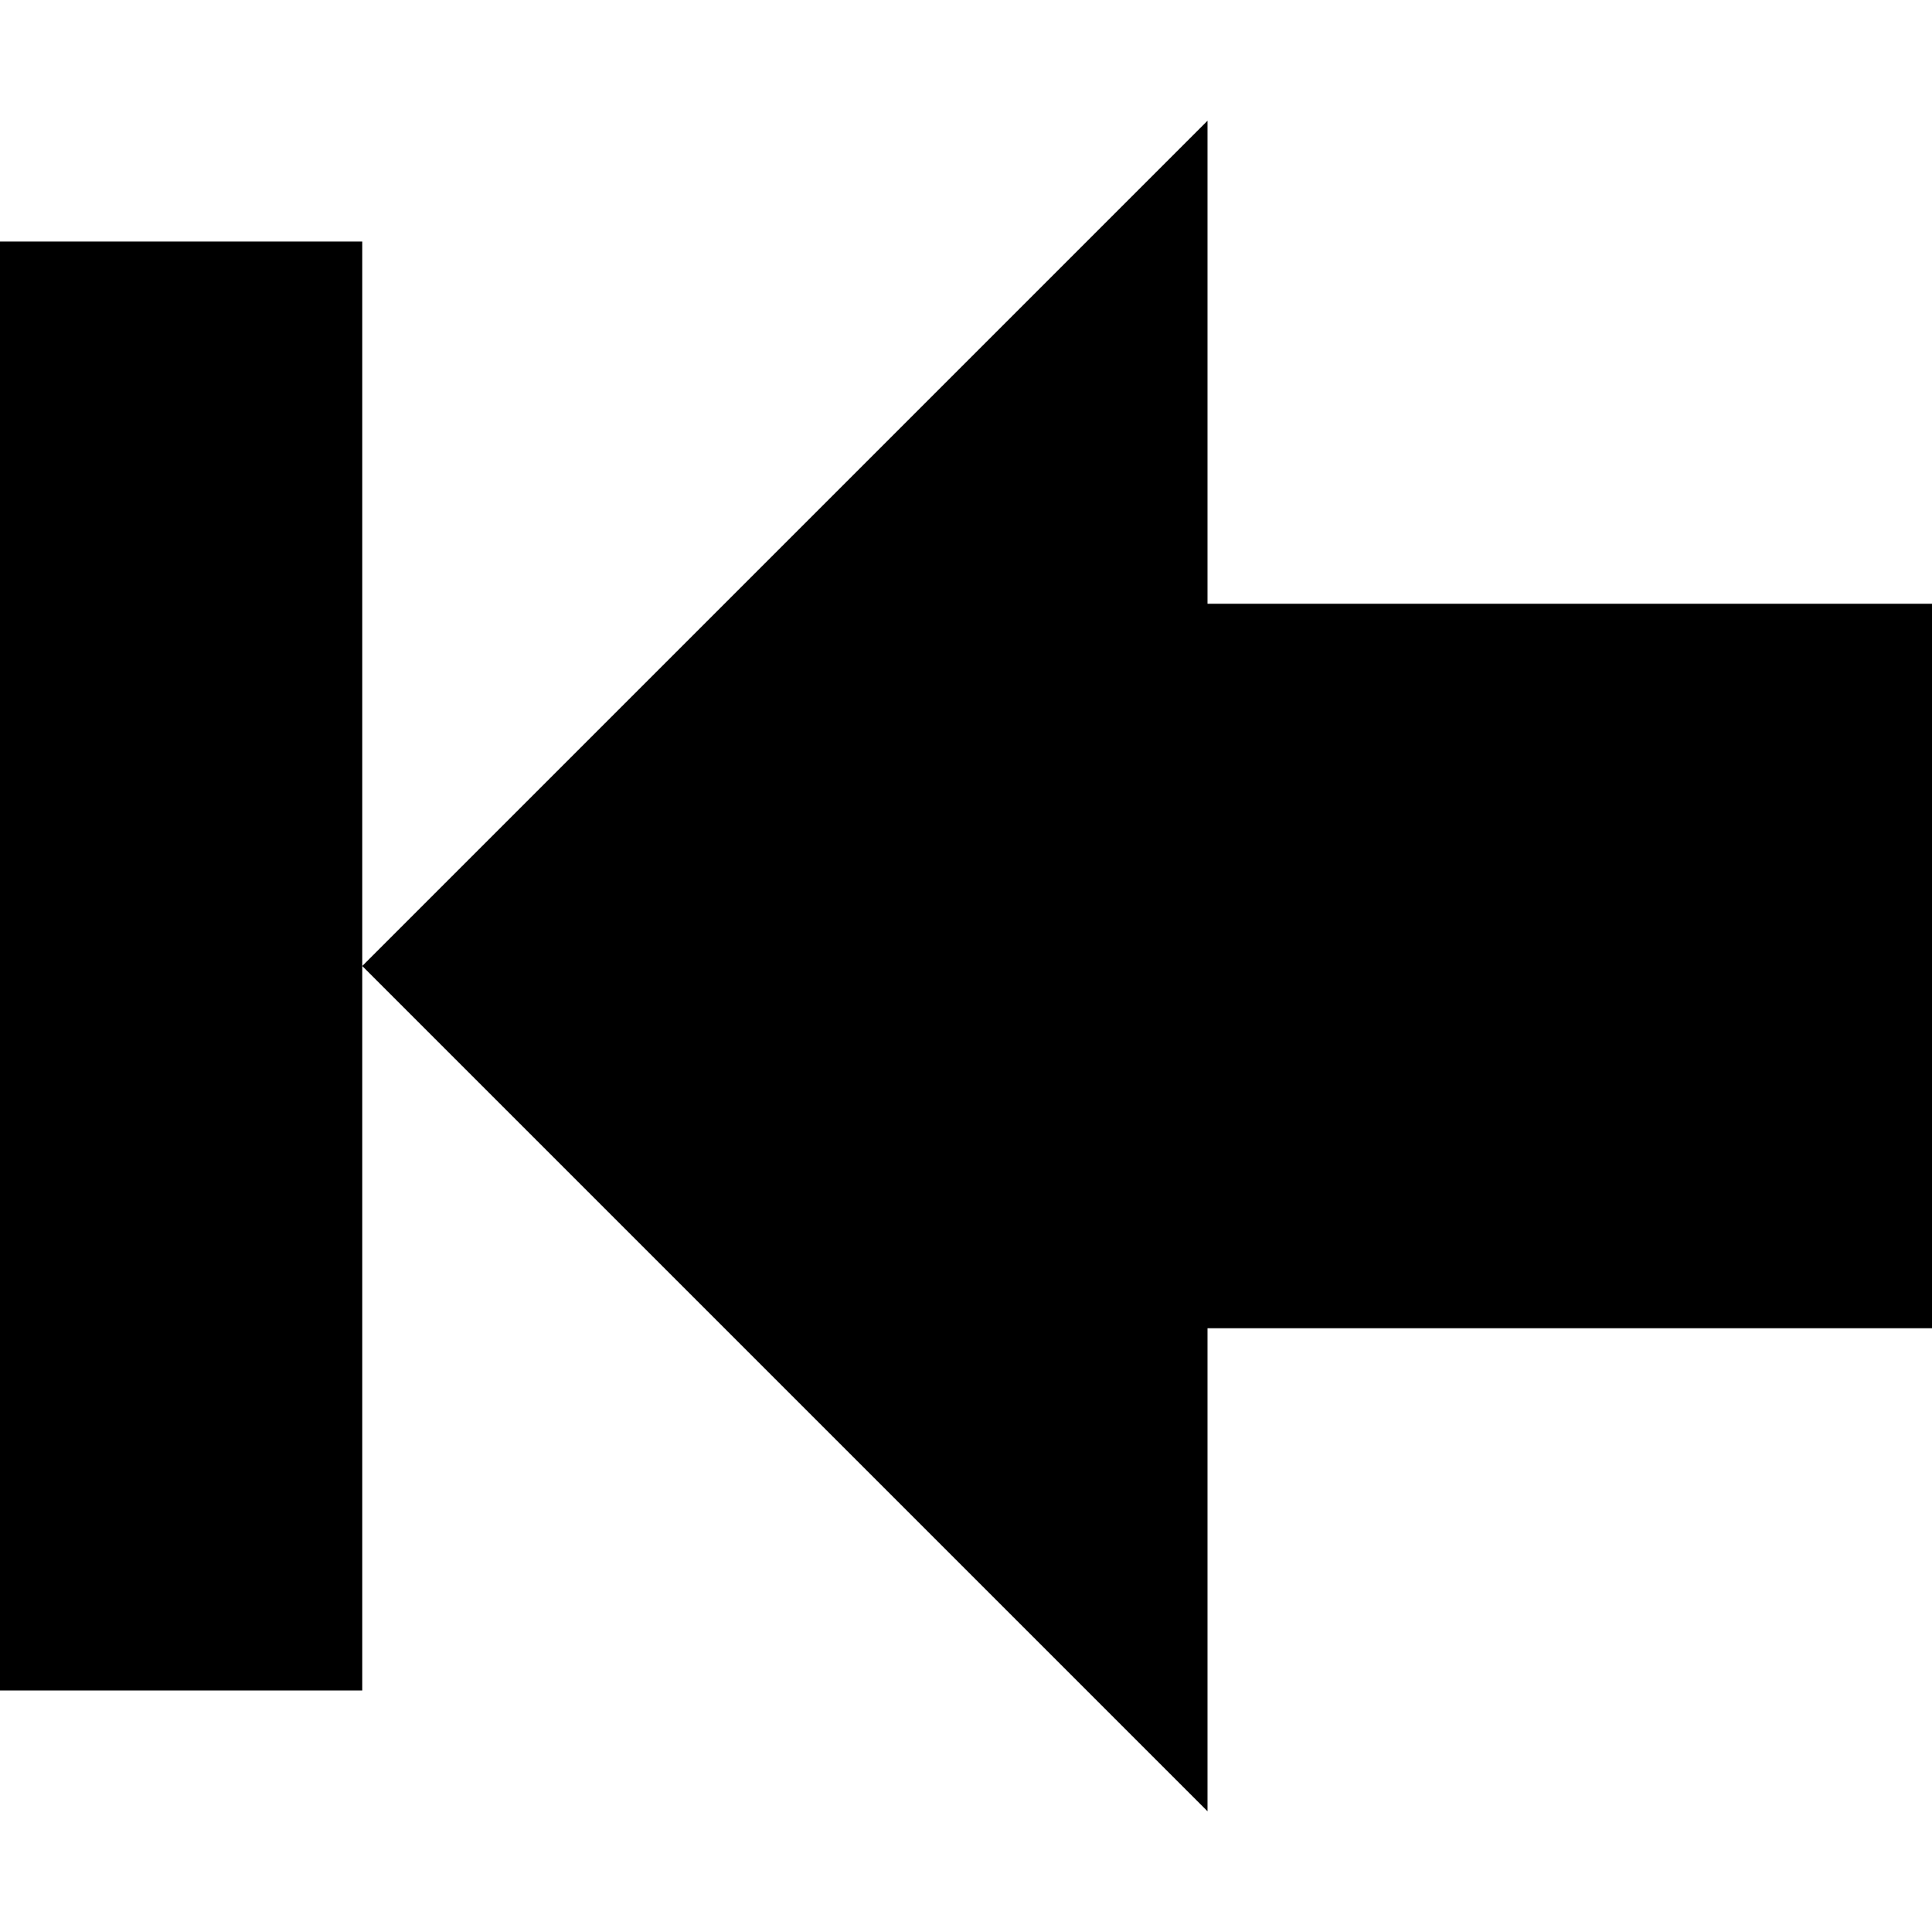
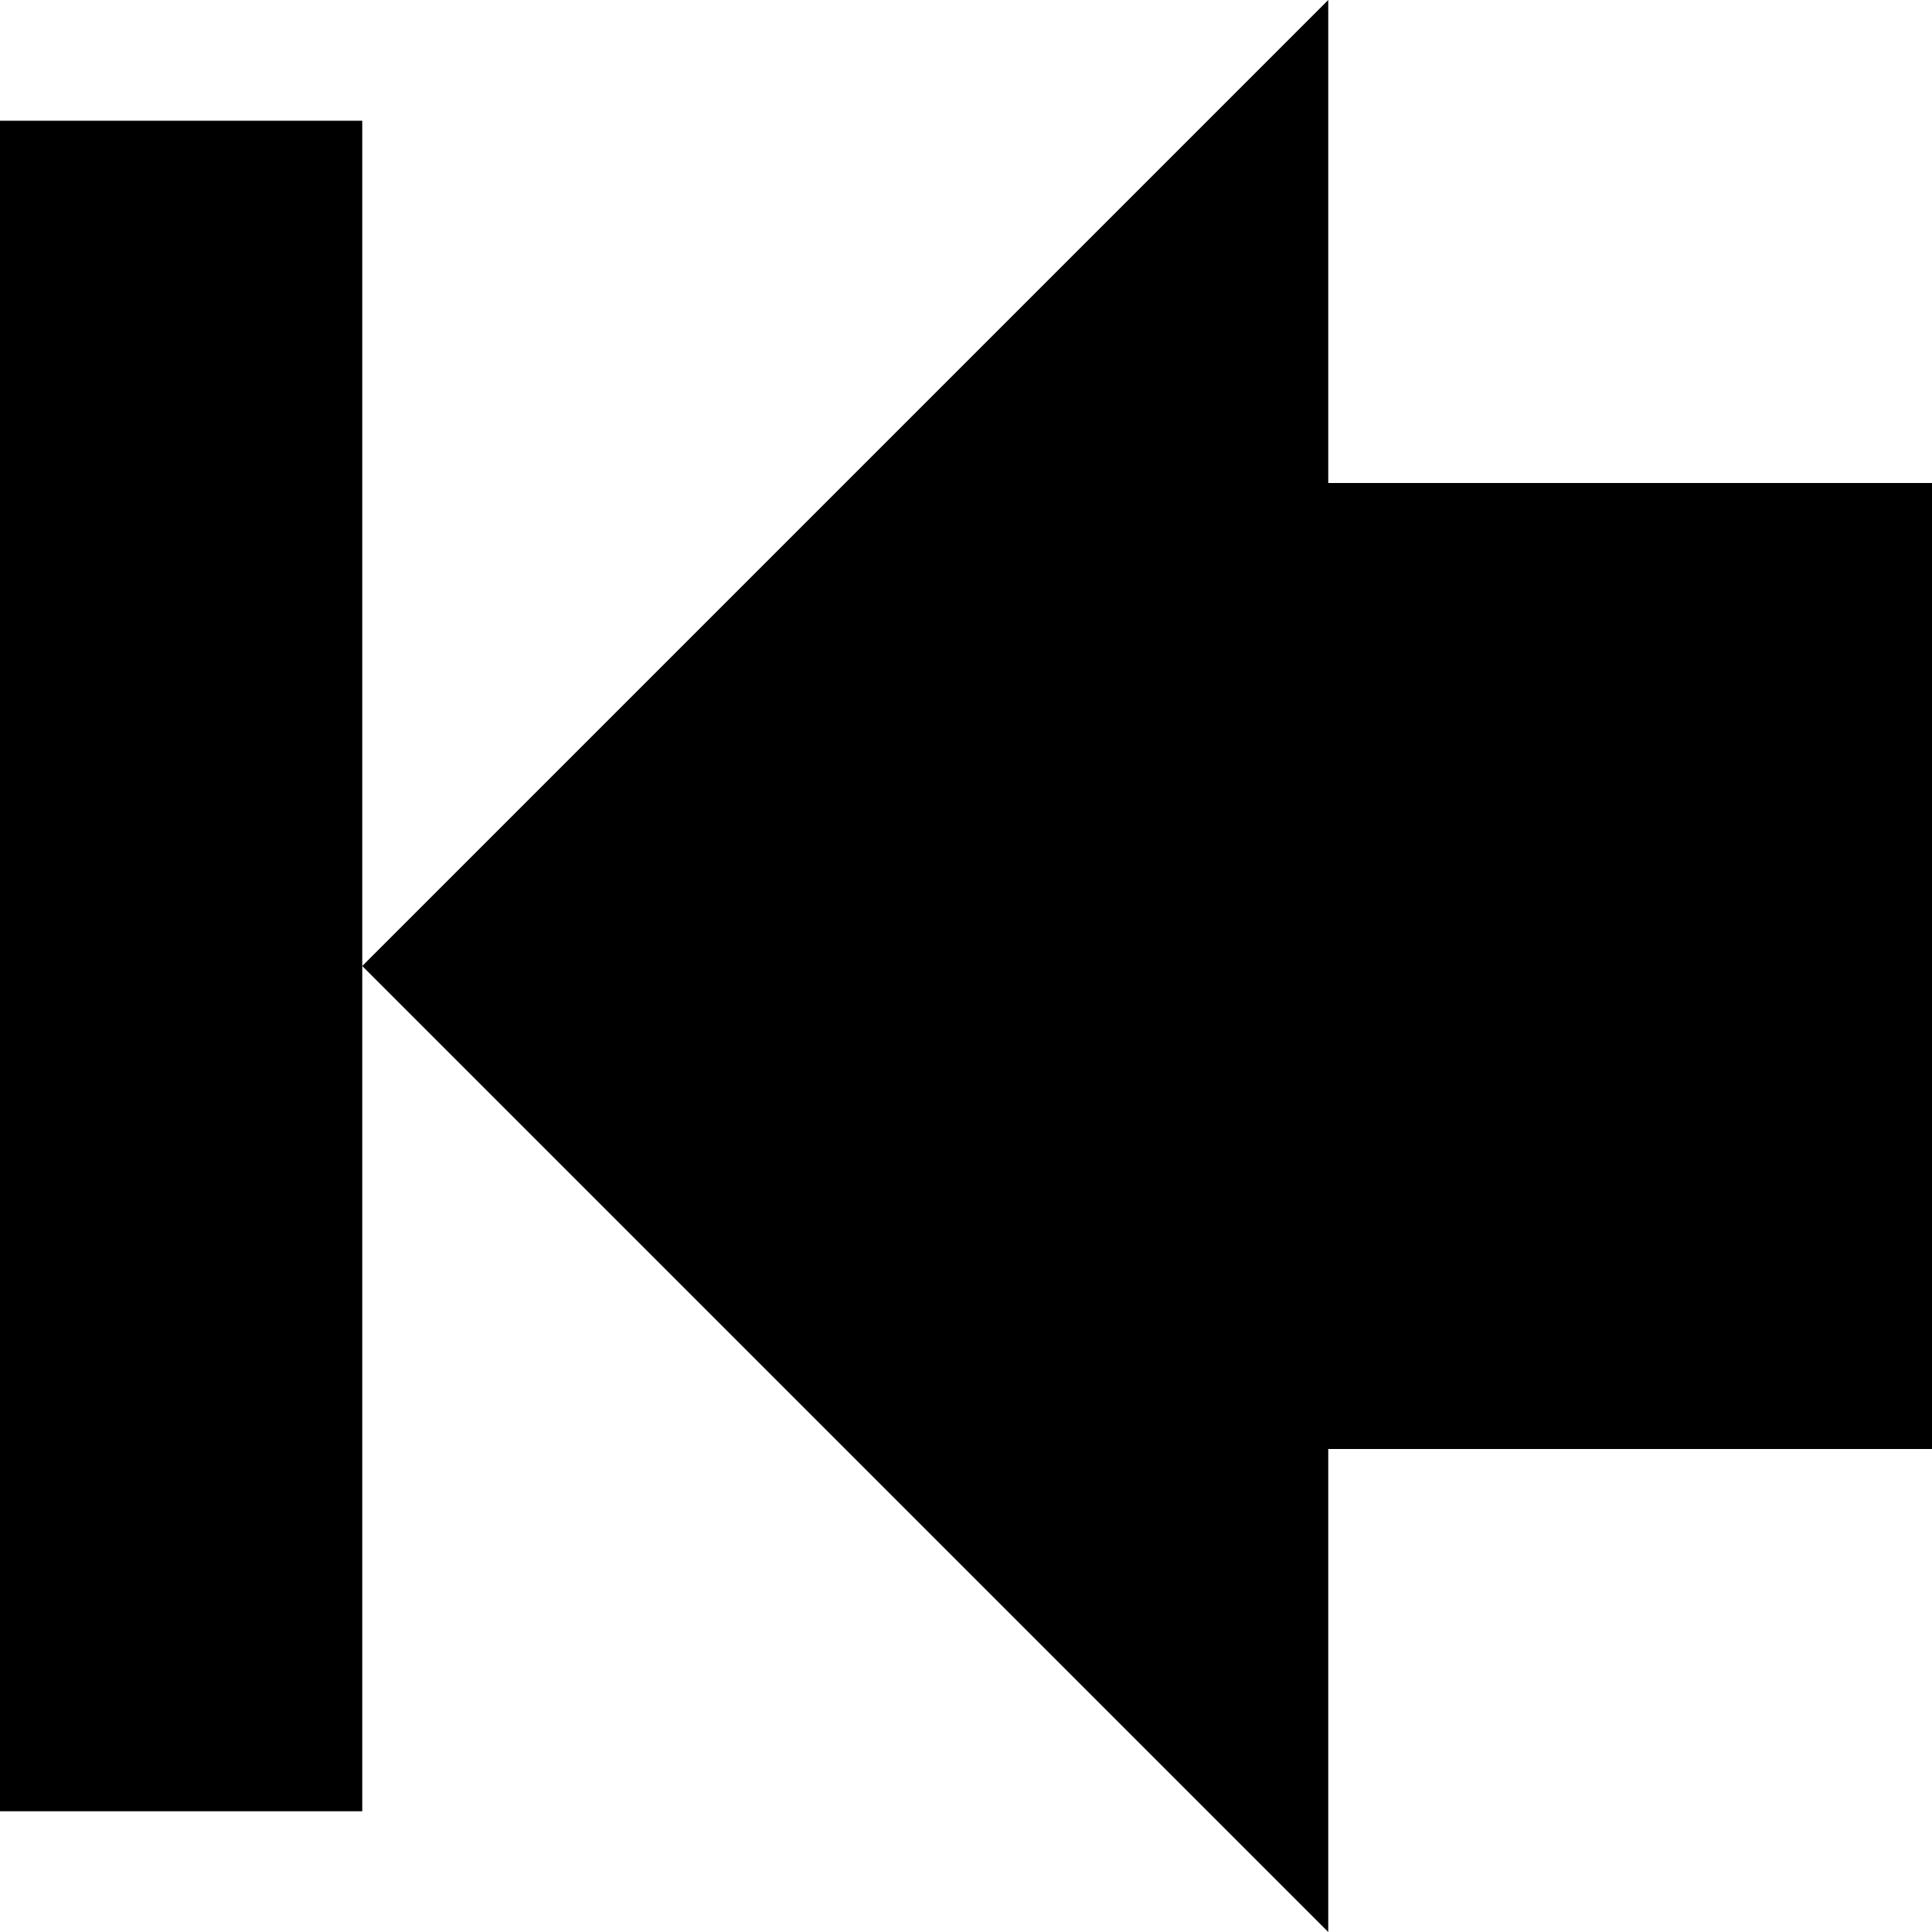
<svg xmlns="http://www.w3.org/2000/svg" width="16" height="16" version="1.1">
-   <path d="m10 15v-4h6v-6h-6v-4l-7 7z" stroke-width=".943" />
-   <rect transform="scale(-1,1)" x="-3" y="2" width="3" height="12" stroke-width=".961" style="paint-order:fill markers stroke" />
+   <path d="m11 16v-4h5v-8h-5v-4l-8 8z" stroke-width=".943" />
+   <rect transform="scale(-1,1)" x="-3" y="1" width="3" height="14" stroke-width=".961" style="paint-order:fill markers stroke" />
</svg>
